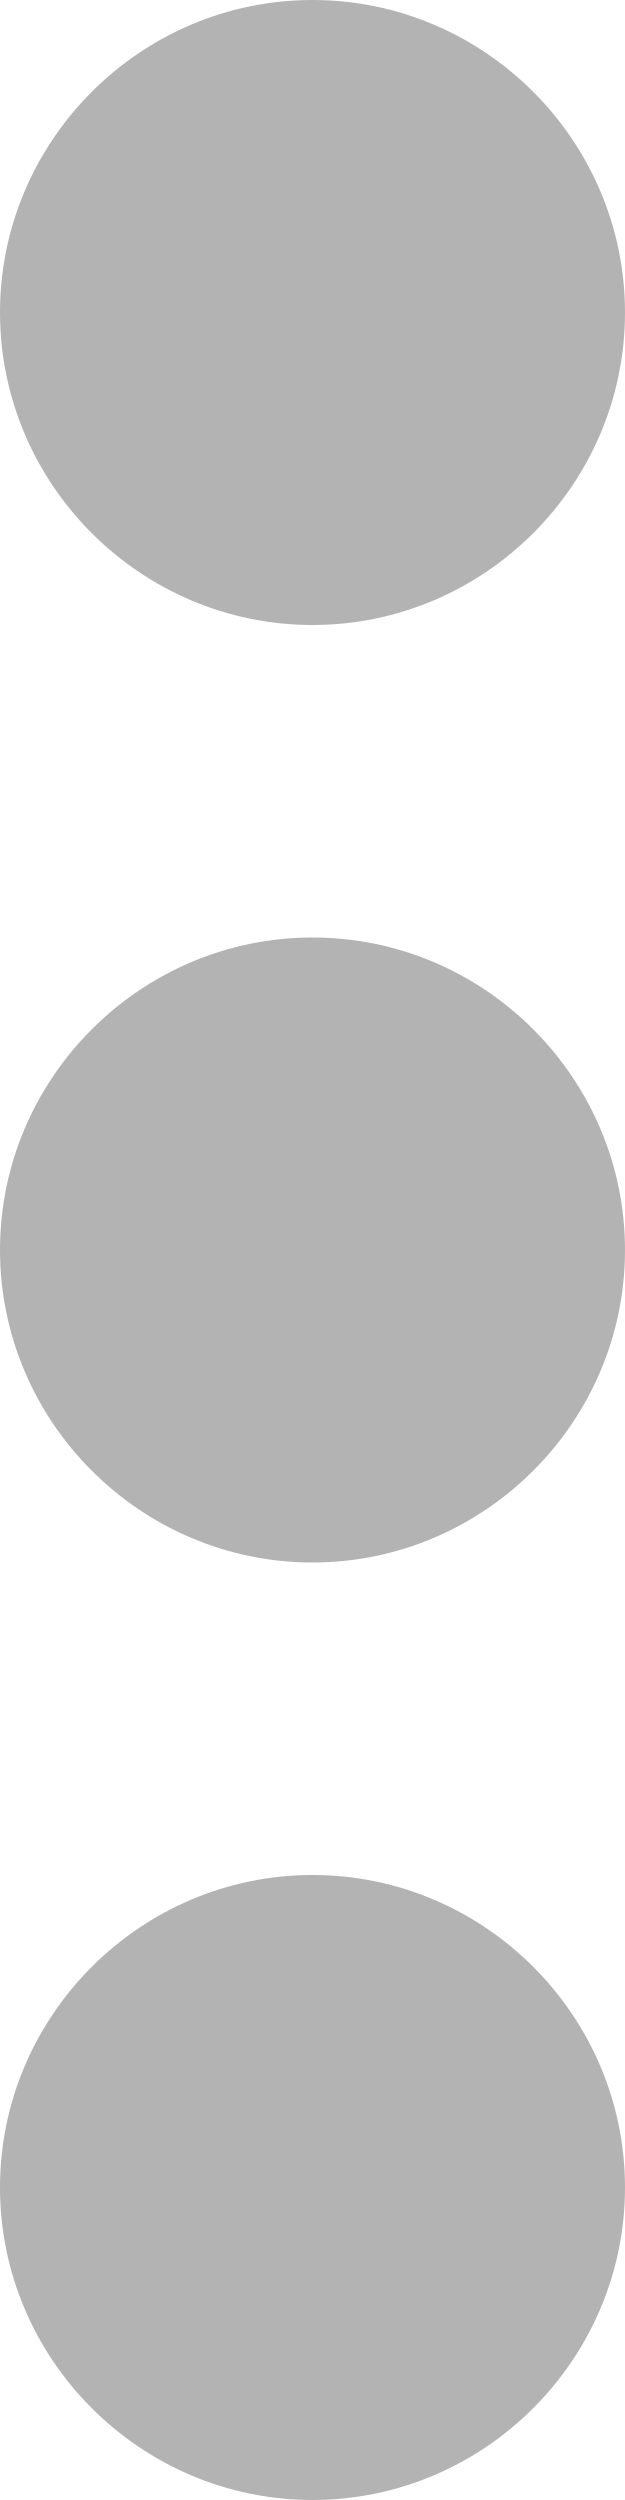
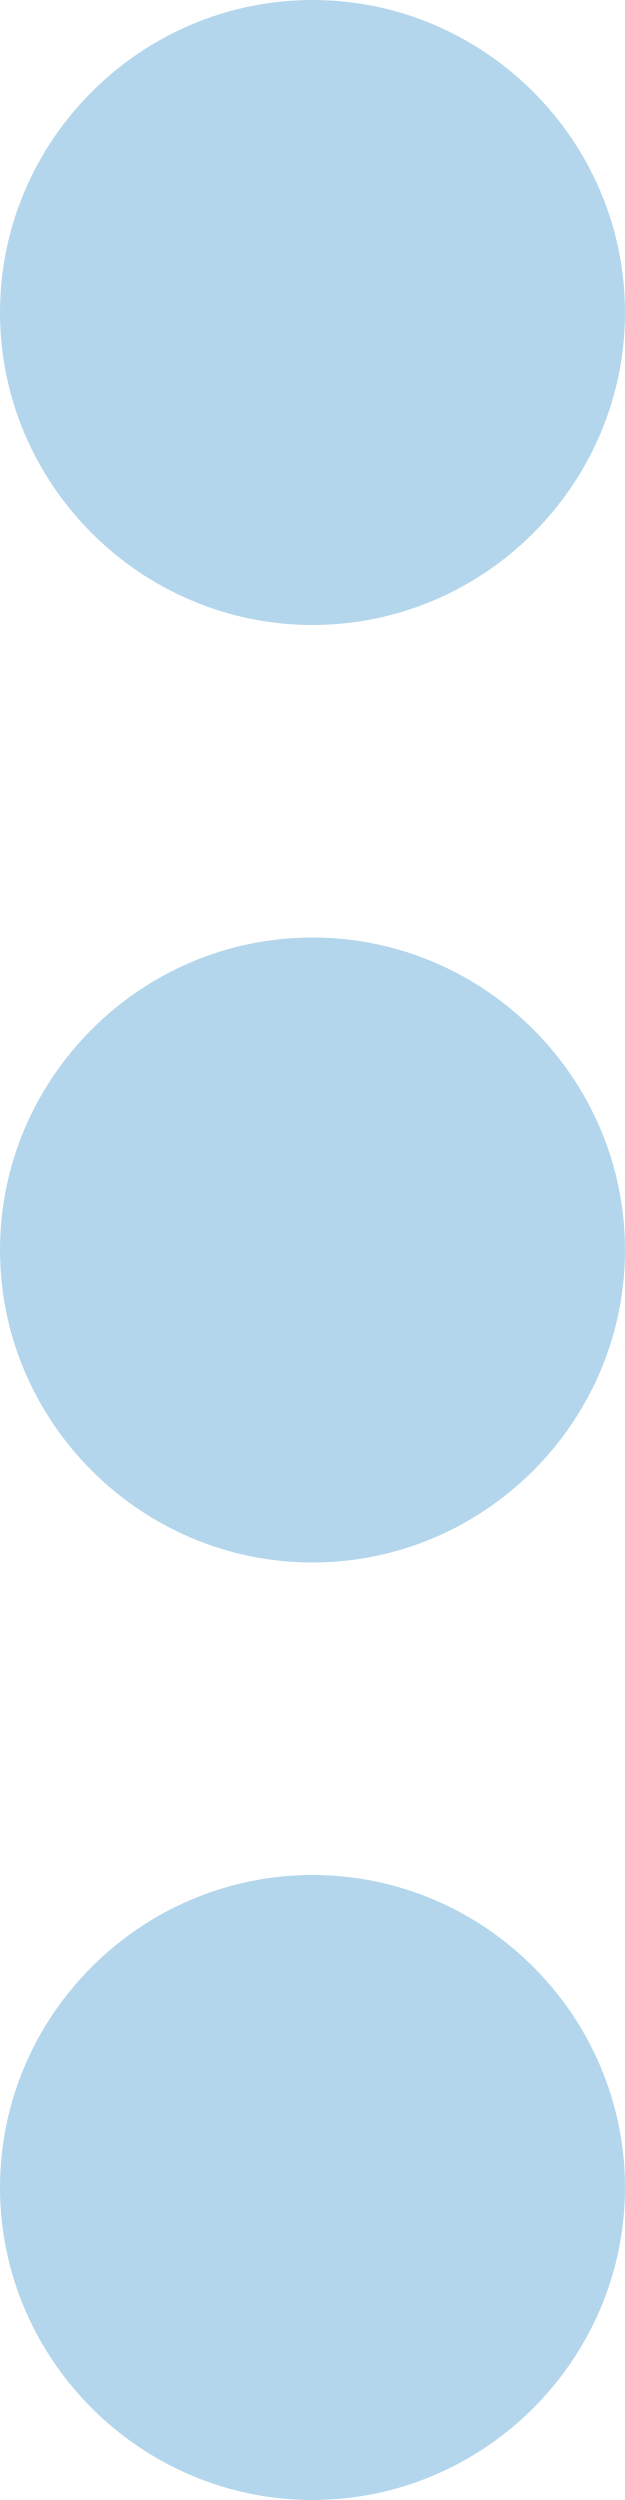
<svg xmlns="http://www.w3.org/2000/svg" width="4px" height="16px" viewBox="0 0 4 16" version="1.1">
  <g id="App" stroke="none" stroke-width="1" fill="none" fill-rule="evenodd" opacity="0.3">
-     <g id="2.1-Posts" transform="translate(-1386, -32)" fill="#000000">
+     <g id="2.1-Posts" transform="translate(-1386, -32)" fill="#0077BF">
      <g id="Nav">
        <g id="icon-edit" transform="translate(1376, 28)">
          <g id="Group">
            <path d="M12,8 C13.1,8 14,7.1 14,6 C14,4.9 13.1,4 12,4 C10.9,4 10,4.9 10,6 C10,7.1 10.9,8 12,8 L12,8 Z M12,10 C10.9,10 10,10.9 10,12 C10,13.1 10.9,14 12,14 C13.1,14 14,13.1 14,12 C14,10.9 13.1,10 12,10 L12,10 Z M12,16 C10.9,16 10,16.9 10,18 C10,19.1 10.9,20 12,20 C13.1,20 14,19.1 14,18 C14,16.9 13.1,16 12,16 L12,16 Z" id="Shape" />
          </g>
        </g>
      </g>
    </g>
  </g>
</svg>
